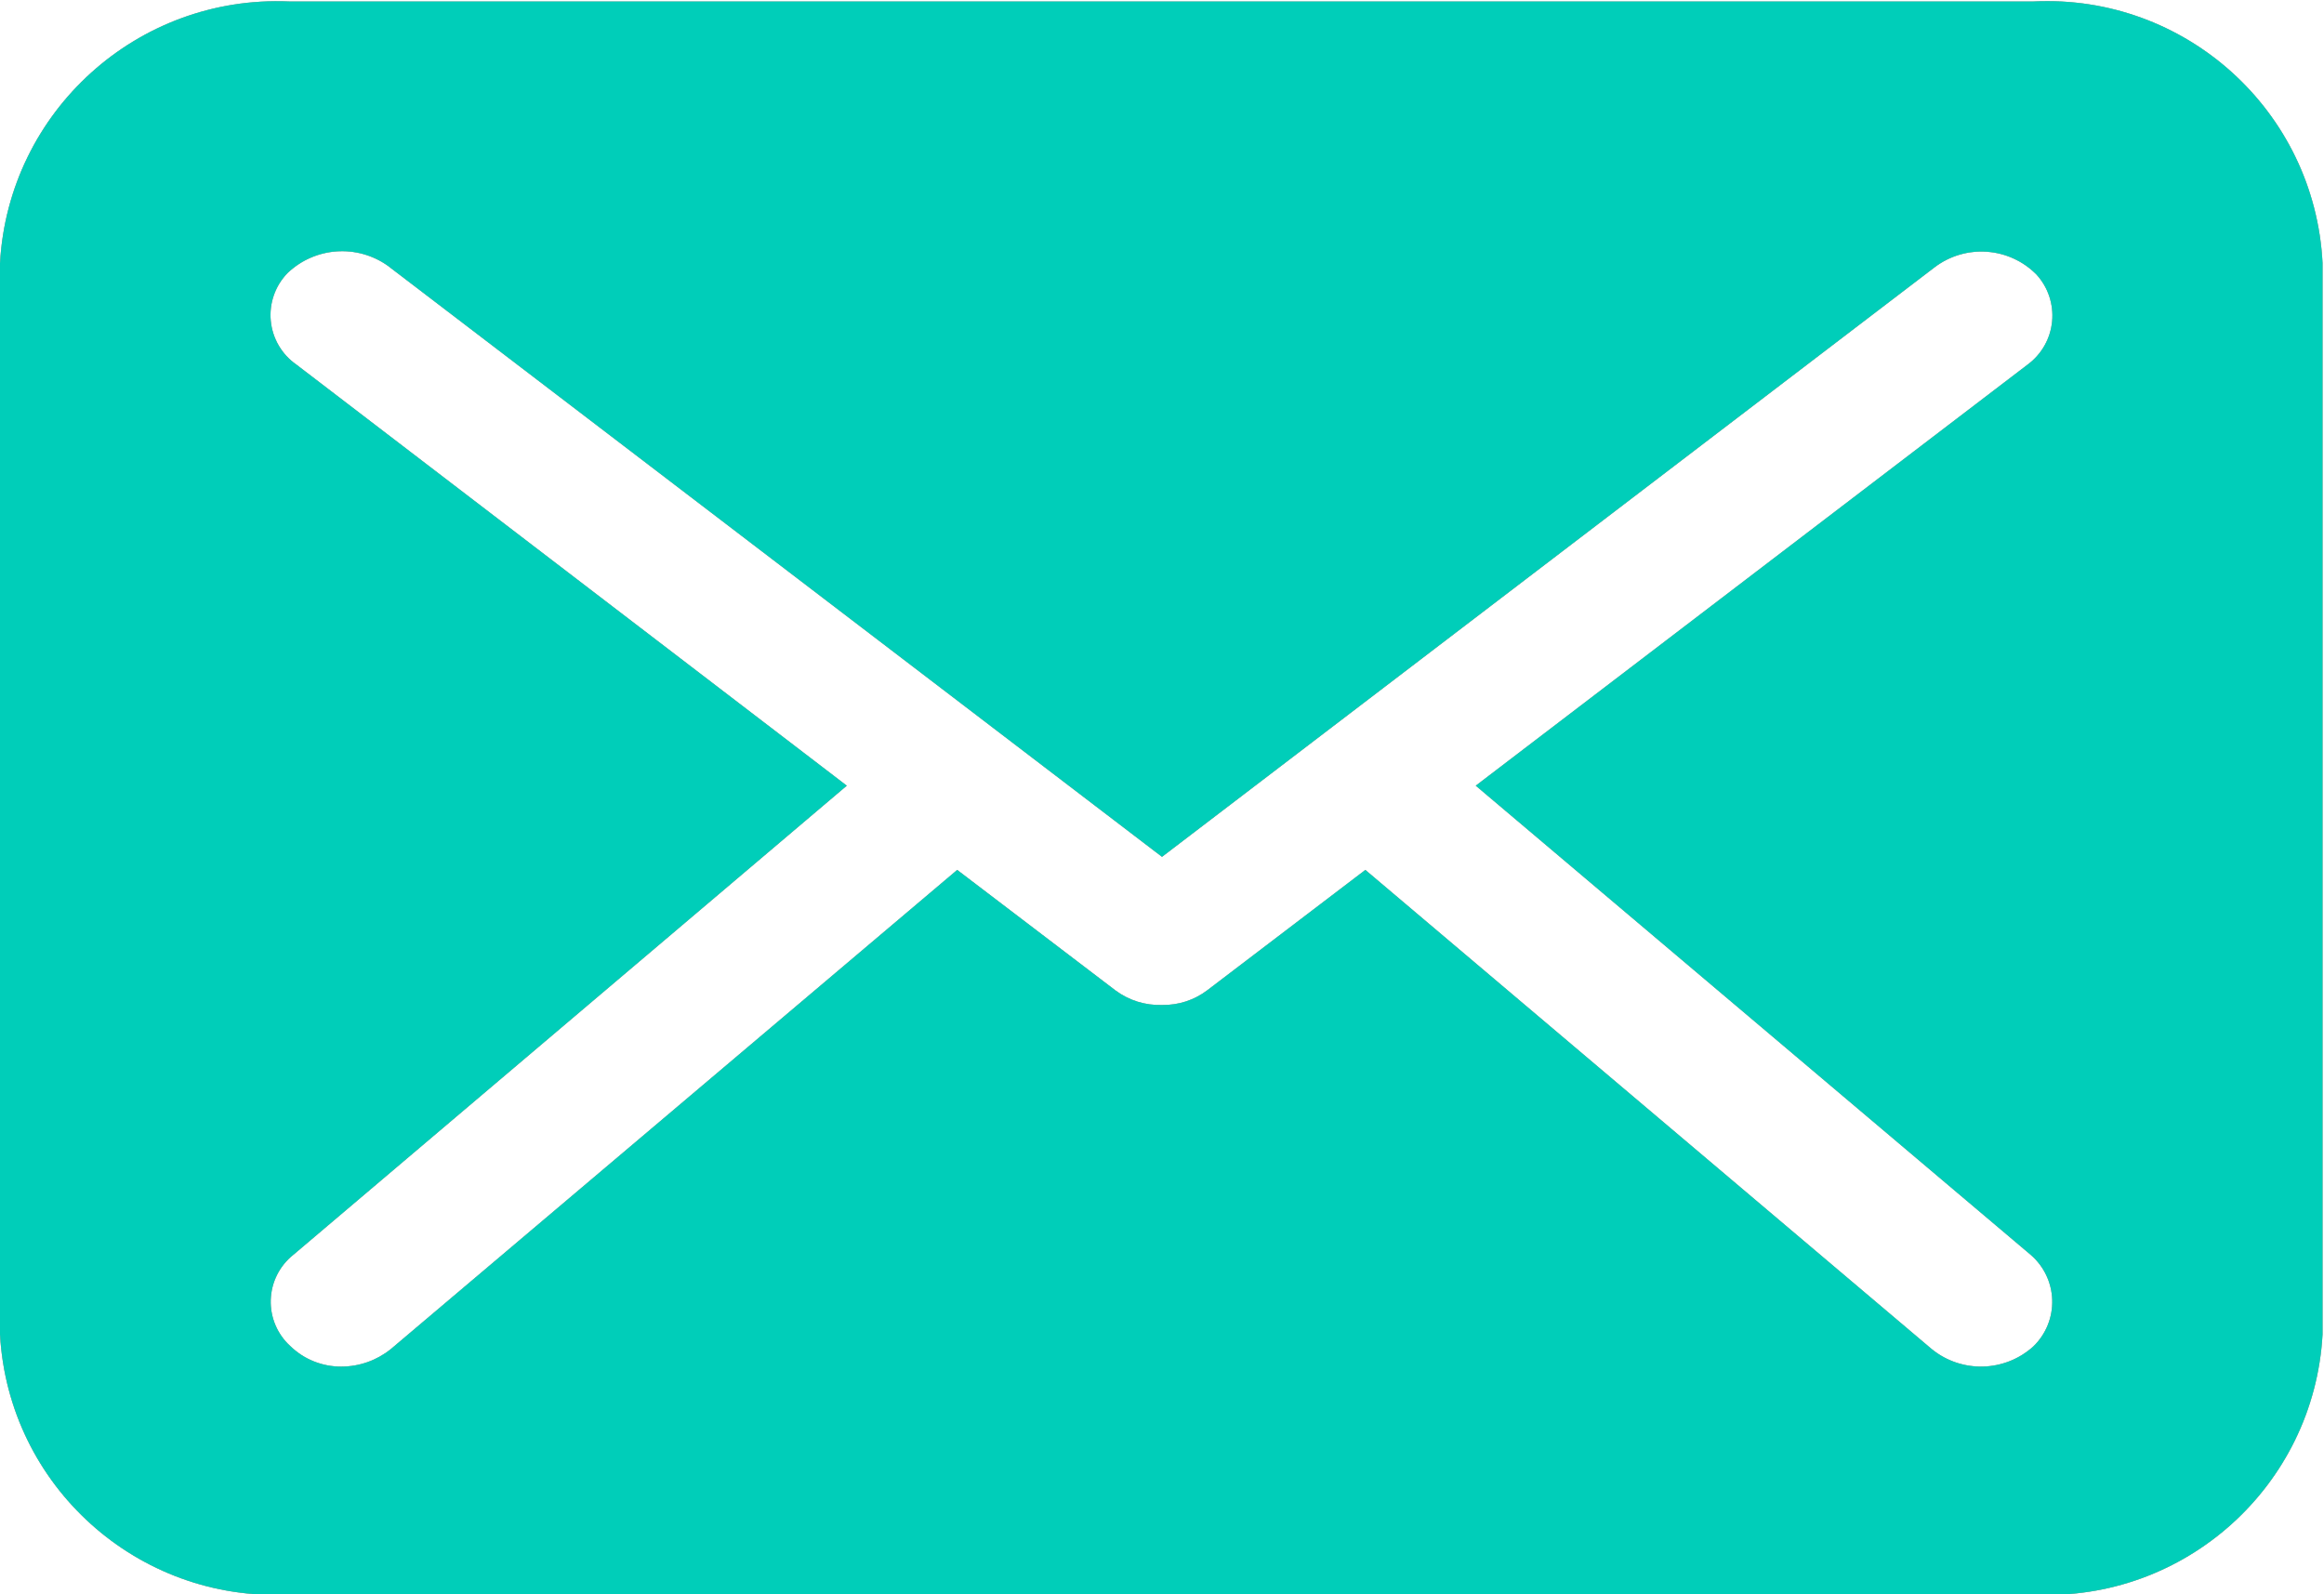
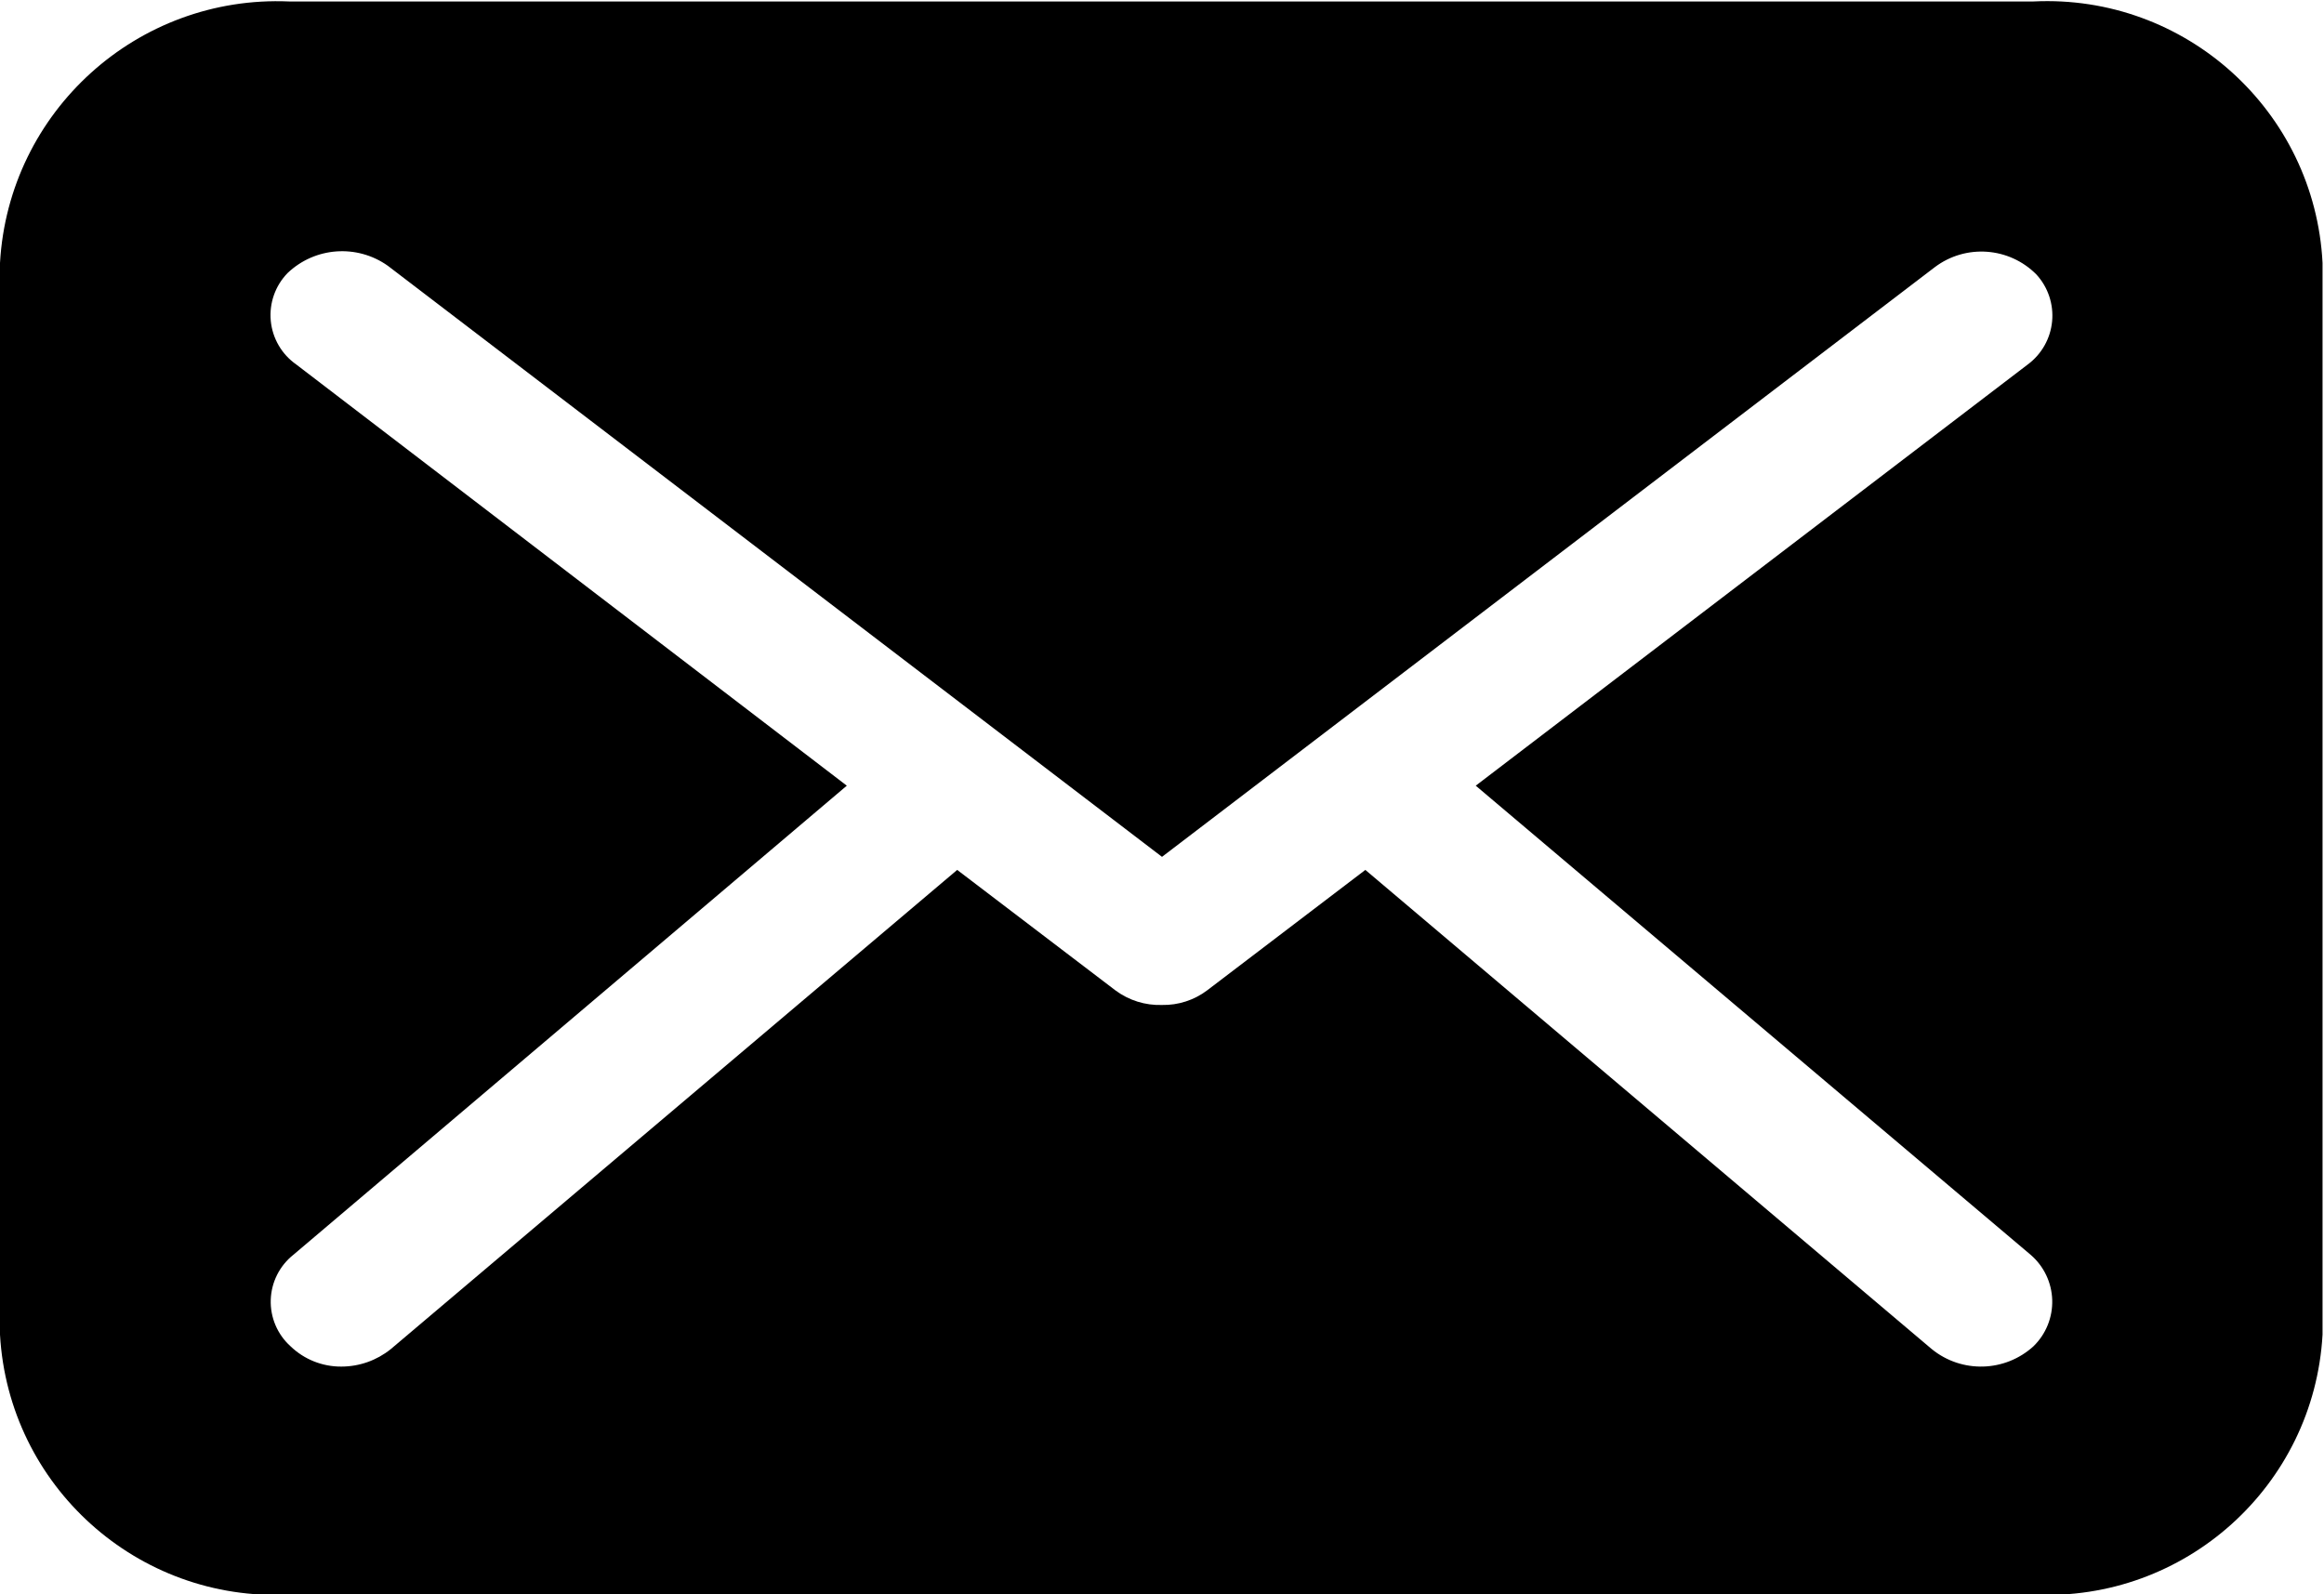
<svg xmlns="http://www.w3.org/2000/svg" width="16" height="10.97" viewBox="0 0 16 10.97">
-   <defs>
-     <style>
-       .cls-1 {
-         fill: #666;
-         fill-rule: evenodd;
-         filter: url(#filter);
-       }
-     </style>
-     <filter id="filter" x="1345" y="4481.44" width="16" height="10.97" filterUnits="userSpaceOnUse">
-       <feFlood result="flood" flood-color="#00ceb9" />
-       <feComposite result="composite" operator="in" in2="SourceGraphic" />
-       <feBlend result="blend" in2="SourceGraphic" />
-     </filter>
-   </defs>
  <path id="mail" data-name="mail" class="cls-1" d="M1359,4492.42a1.9,1.9,0,0,0,1.99-1.79v-7.38a1.9,1.9,0,0,0-1.99-1.8h-12.01a1.911,1.911,0,0,0-1.99,1.8v7.38a1.9,1.9,0,0,0,1.99,1.79H1359Zm-11.96-8.47a0.415,0.415,0,0,1-.06-0.63,0.544,0.544,0,0,1,.69-0.05l5.33,4.07,5.32-4.06a0.533,0.533,0,0,1,.7.05,0.419,0.419,0,0,1-.06.62l-3.8,2.9,3.82,3.23a0.427,0.427,0,0,1,.02.63,0.537,0.537,0,0,1-.7.02l-3.9-3.3-1.09.83a0.5,0.5,0,0,1-.31.1,0.509,0.509,0,0,1-.32-0.1l-1.09-.83-3.9,3.3a0.543,0.543,0,0,1-.34.12,0.5,0.5,0,0,1-.35-0.14,0.413,0.413,0,0,1,.02-0.63l3.81-3.23Z" transform="translate(-1345 -4481.44)" />
</svg>
